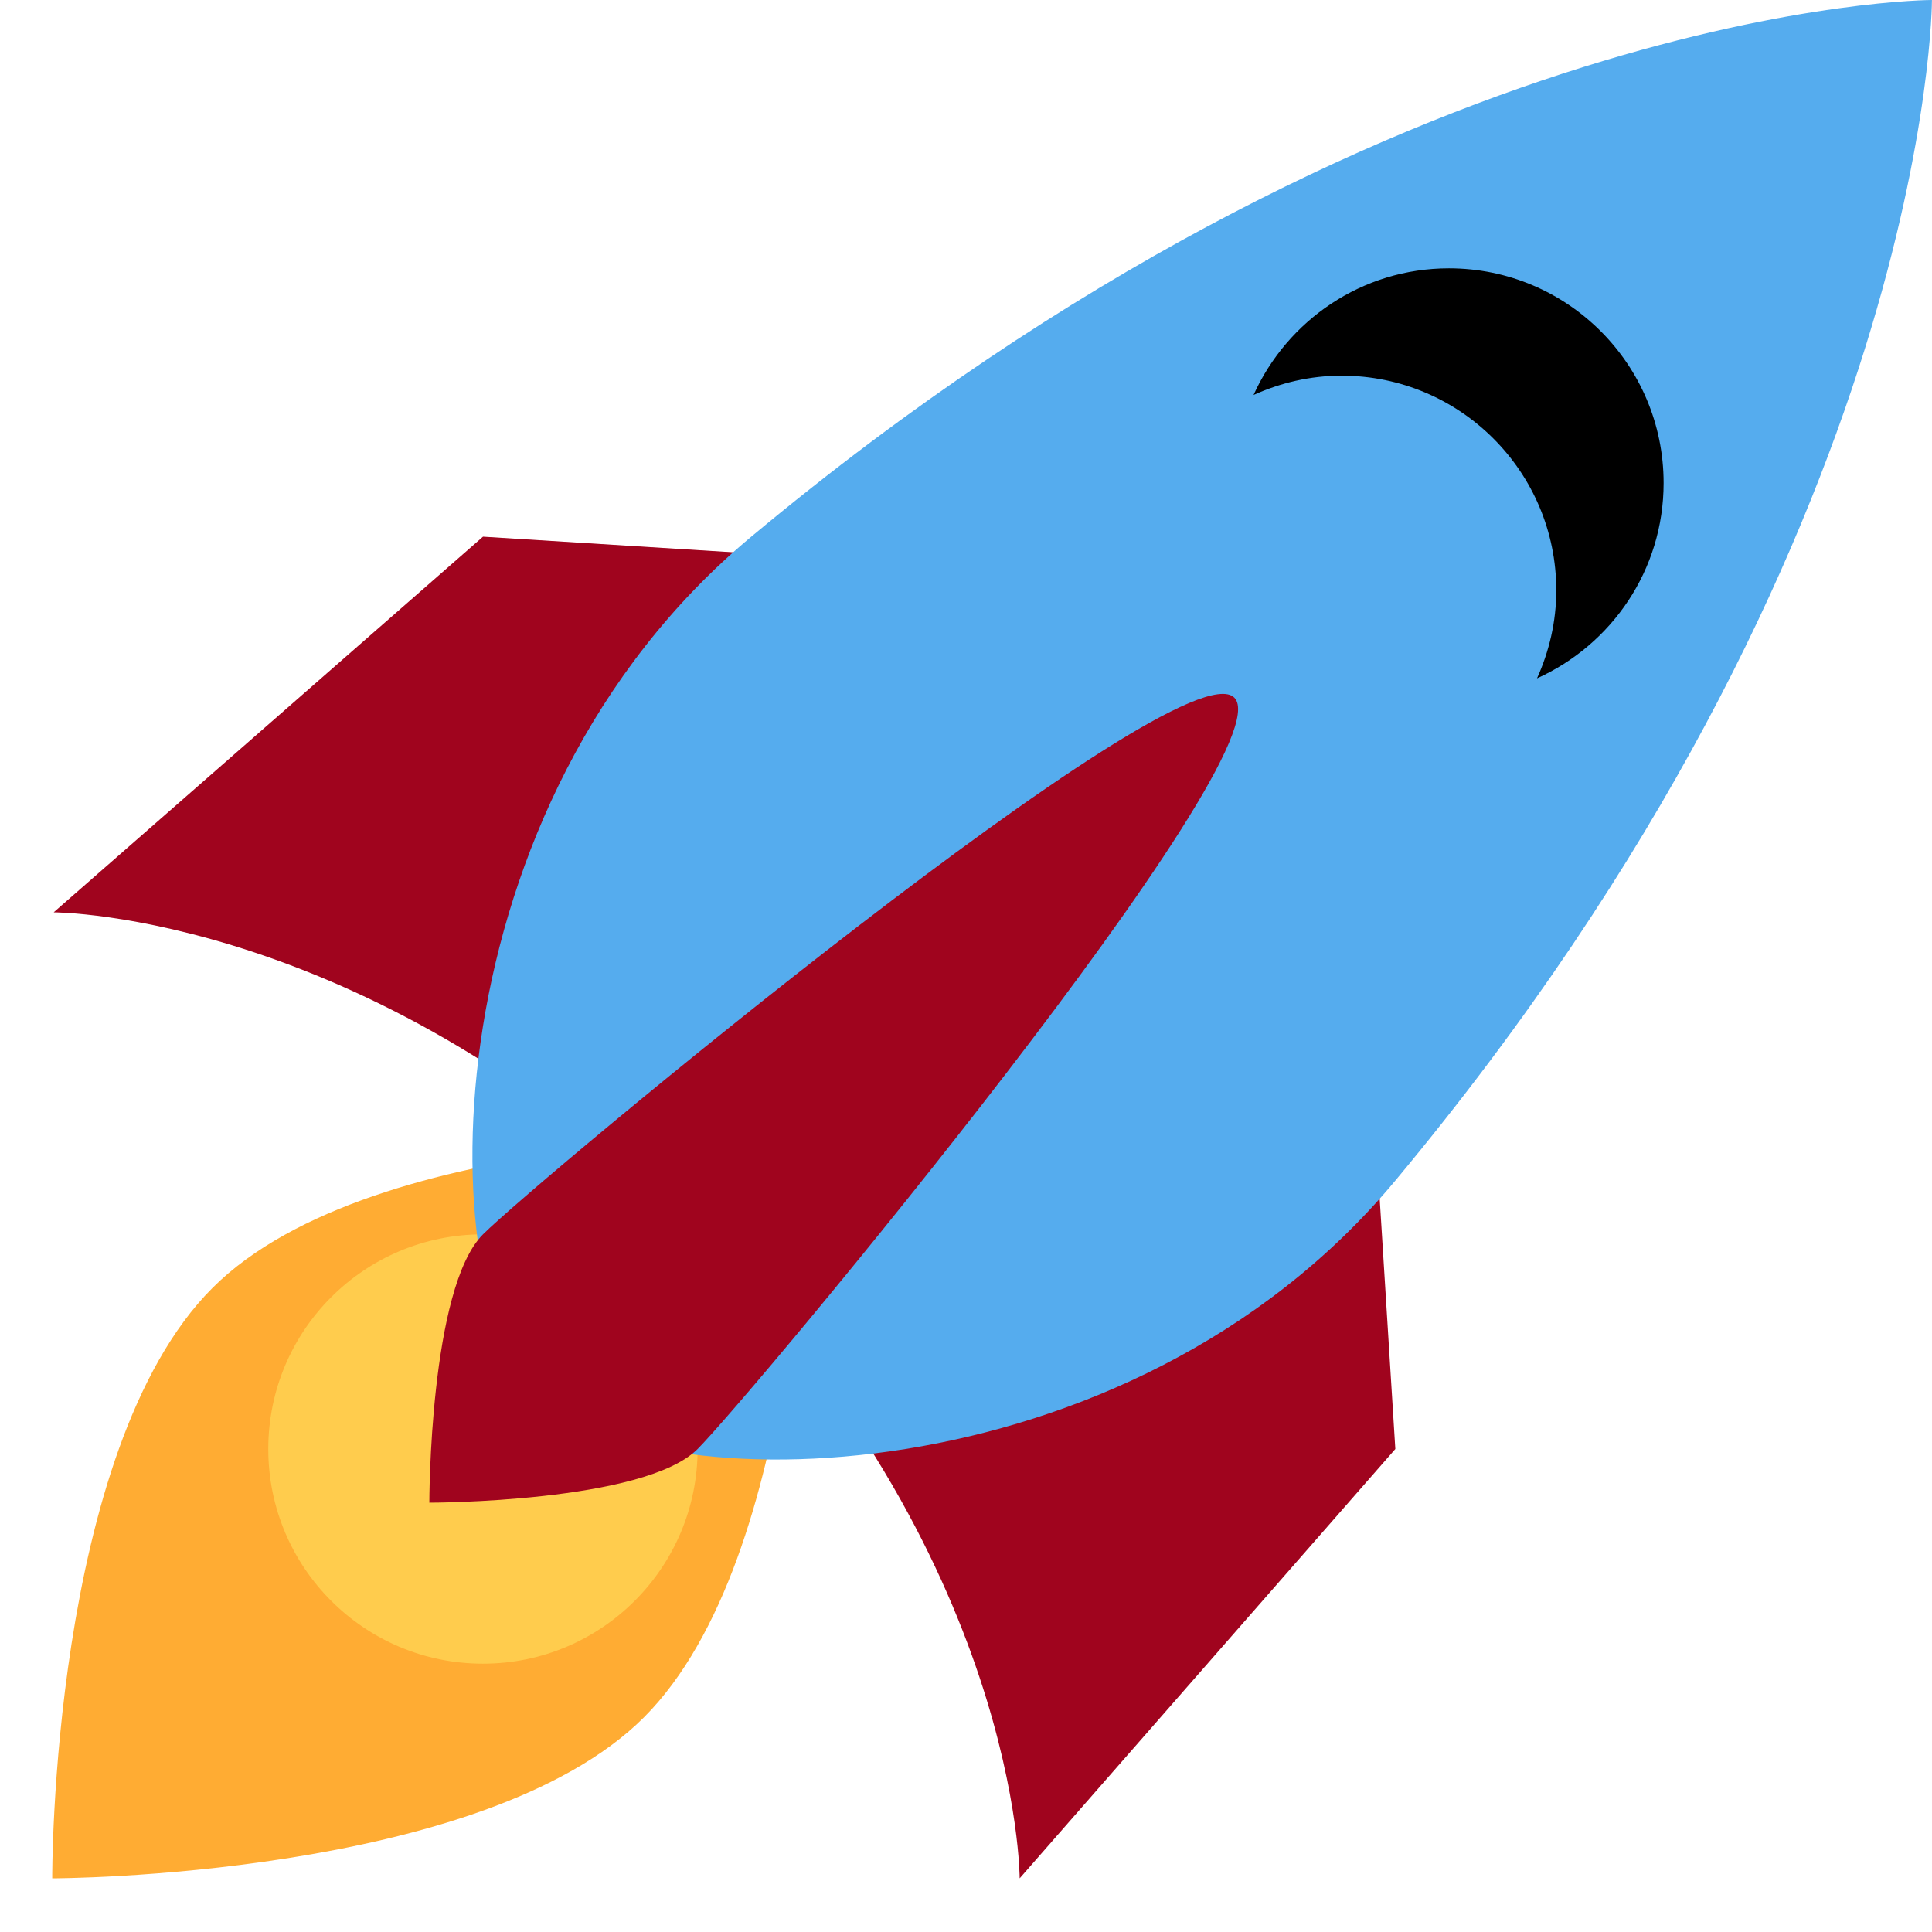
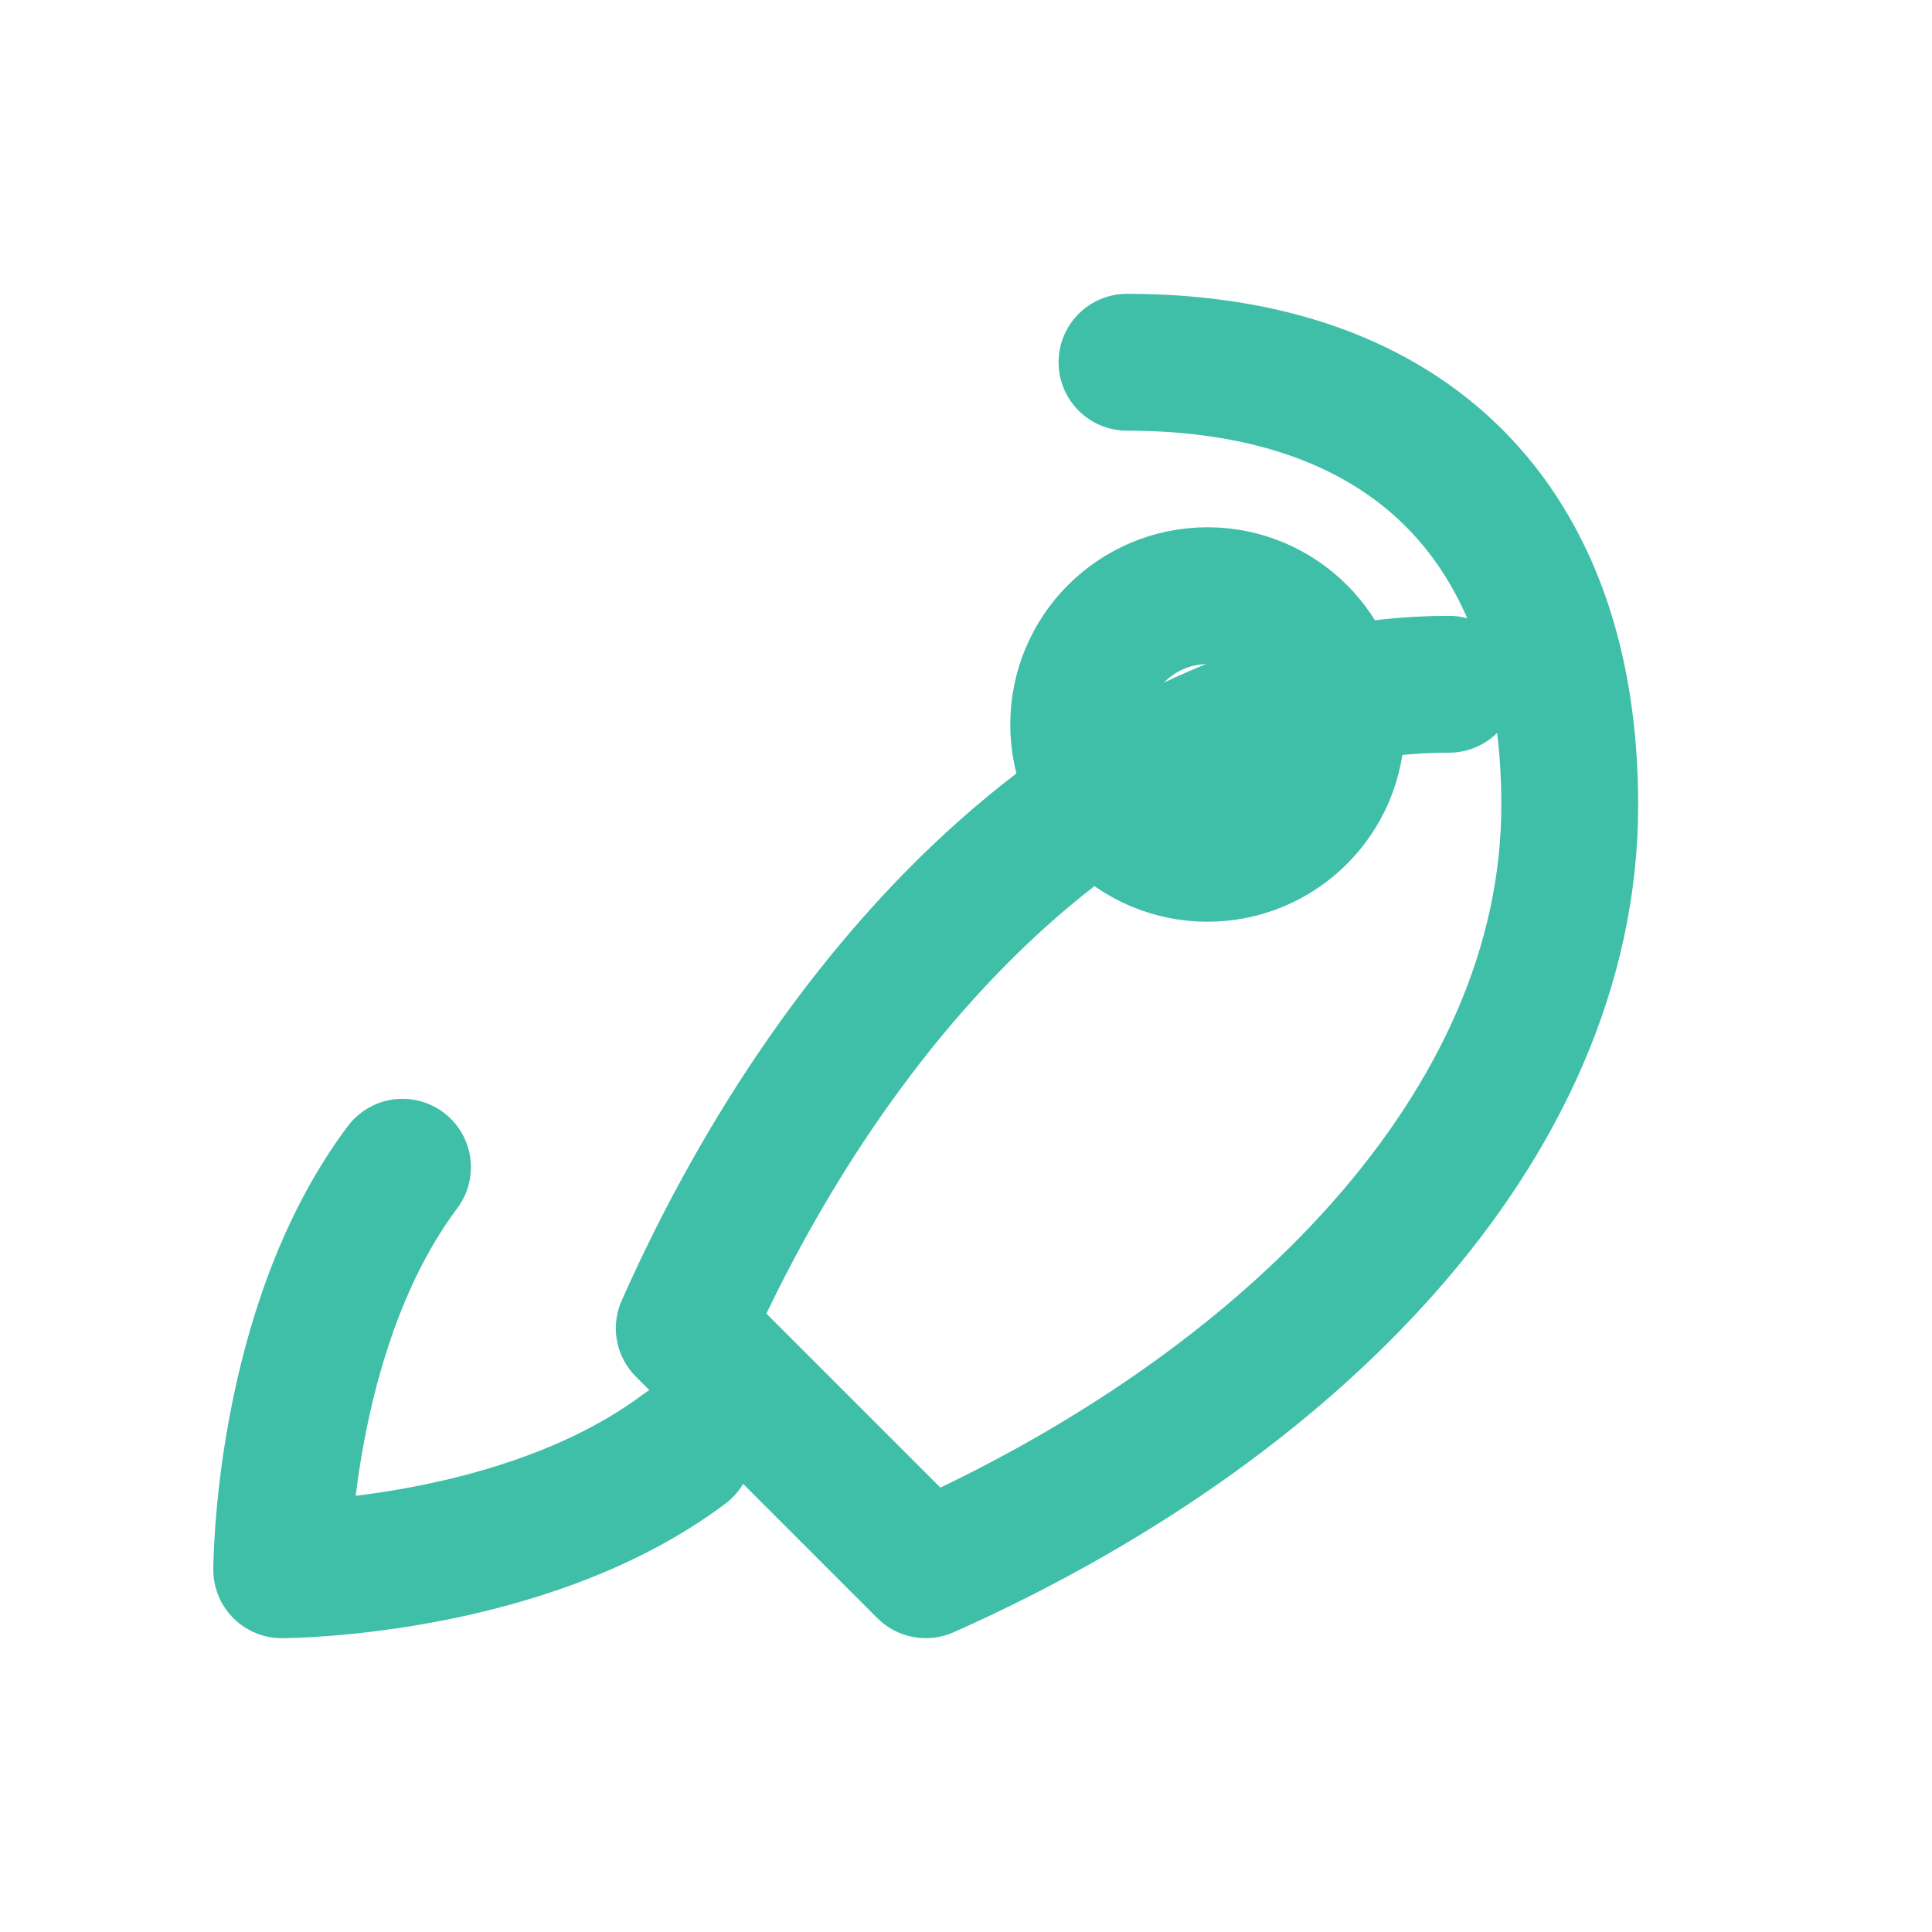
- <svg xmlns="http://www.w3.org/2000/svg" viewBox="0 0 36 36">
-   <path fill="#A0041E" d="M1 17l8-7 16 1 1 16-7 8s.001-5.999-6-12-12-6-12-6z" />
-   <path fill="#FFAC33" d="M.973 35s-.036-7.979 2.985-11S15 21.187 15 21.187 14.999 29 11.999 32c-3 3-11.026 3-11.026 3z" />
-   <circle fill="#FFCC4D" cx="8.999" cy="27" r="4" />
-   <path fill="#55ACEE" d="M35.999 0s-10 0-22 10c-6 5-6 14-4 16s11 2 16-4c10-12 10-22 10-22z" />
-   <path d="M26.999 5c-1.623 0-3.013.971-3.641 2.36.502-.227 1.055-.36 1.641-.36 2.209 0 4 1.791 4 4 0 .586-.133 1.139-.359 1.64 1.389-.627 2.359-2.017 2.359-3.64 0-2.209-1.791-4-4-4z" />
-   <path fill="#A0041E" d="M8 28s0-4 1-5 13.001-10.999 14-10-9.001 13-10.001 14S8 28 8 28z" />
+ <svg xmlns="http://www.w3.org/2000/svg" viewBox="0 0 24 24" fill="none" stroke="#3fbfa8" stroke-width="1.7" stroke-linecap="round" stroke-linejoin="round">
+   <path d="M5 14.5c-1.5 2-1.5 5-1.5 5s3 0 5-1.5" />
+   <path d="M14 4.5c3.5 0 5.5 2 5.5 5.5 0 4-3.5 7.5-8 9.5l-3-3c2-4.5 5.5-8 9.5-8" />
+   <circle cx="15" cy="9" r="1.6" />
</svg>
